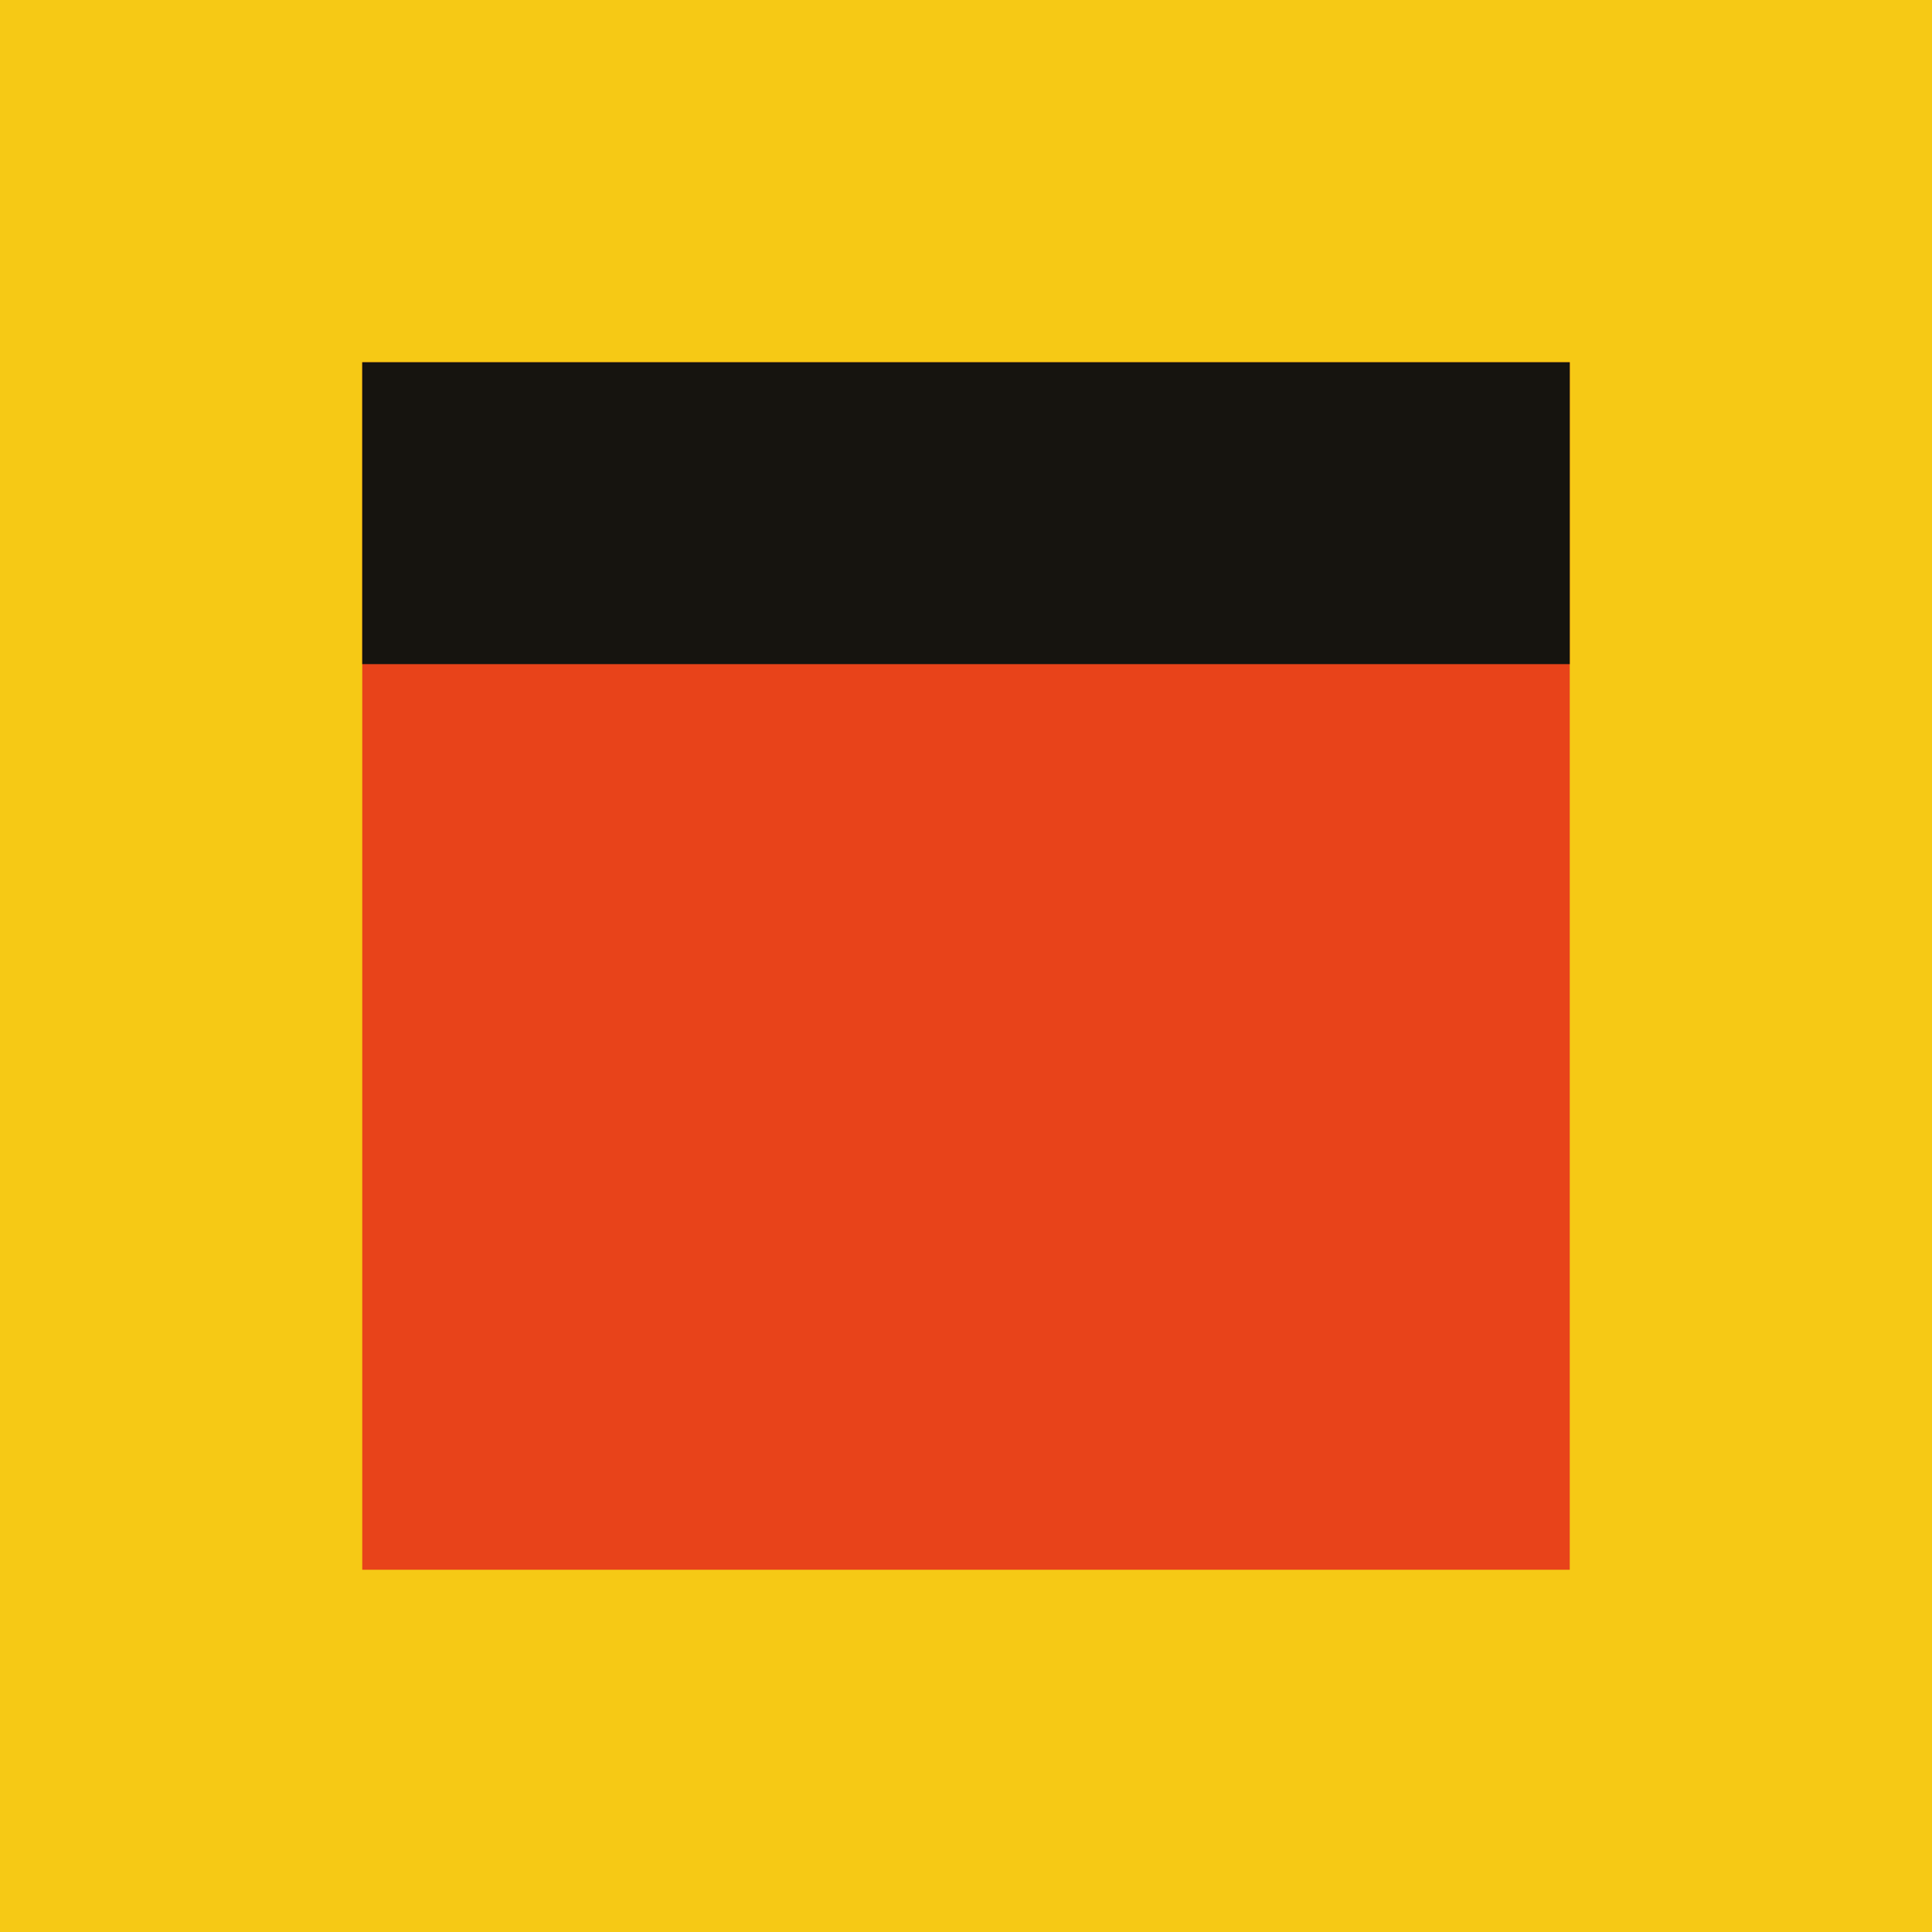
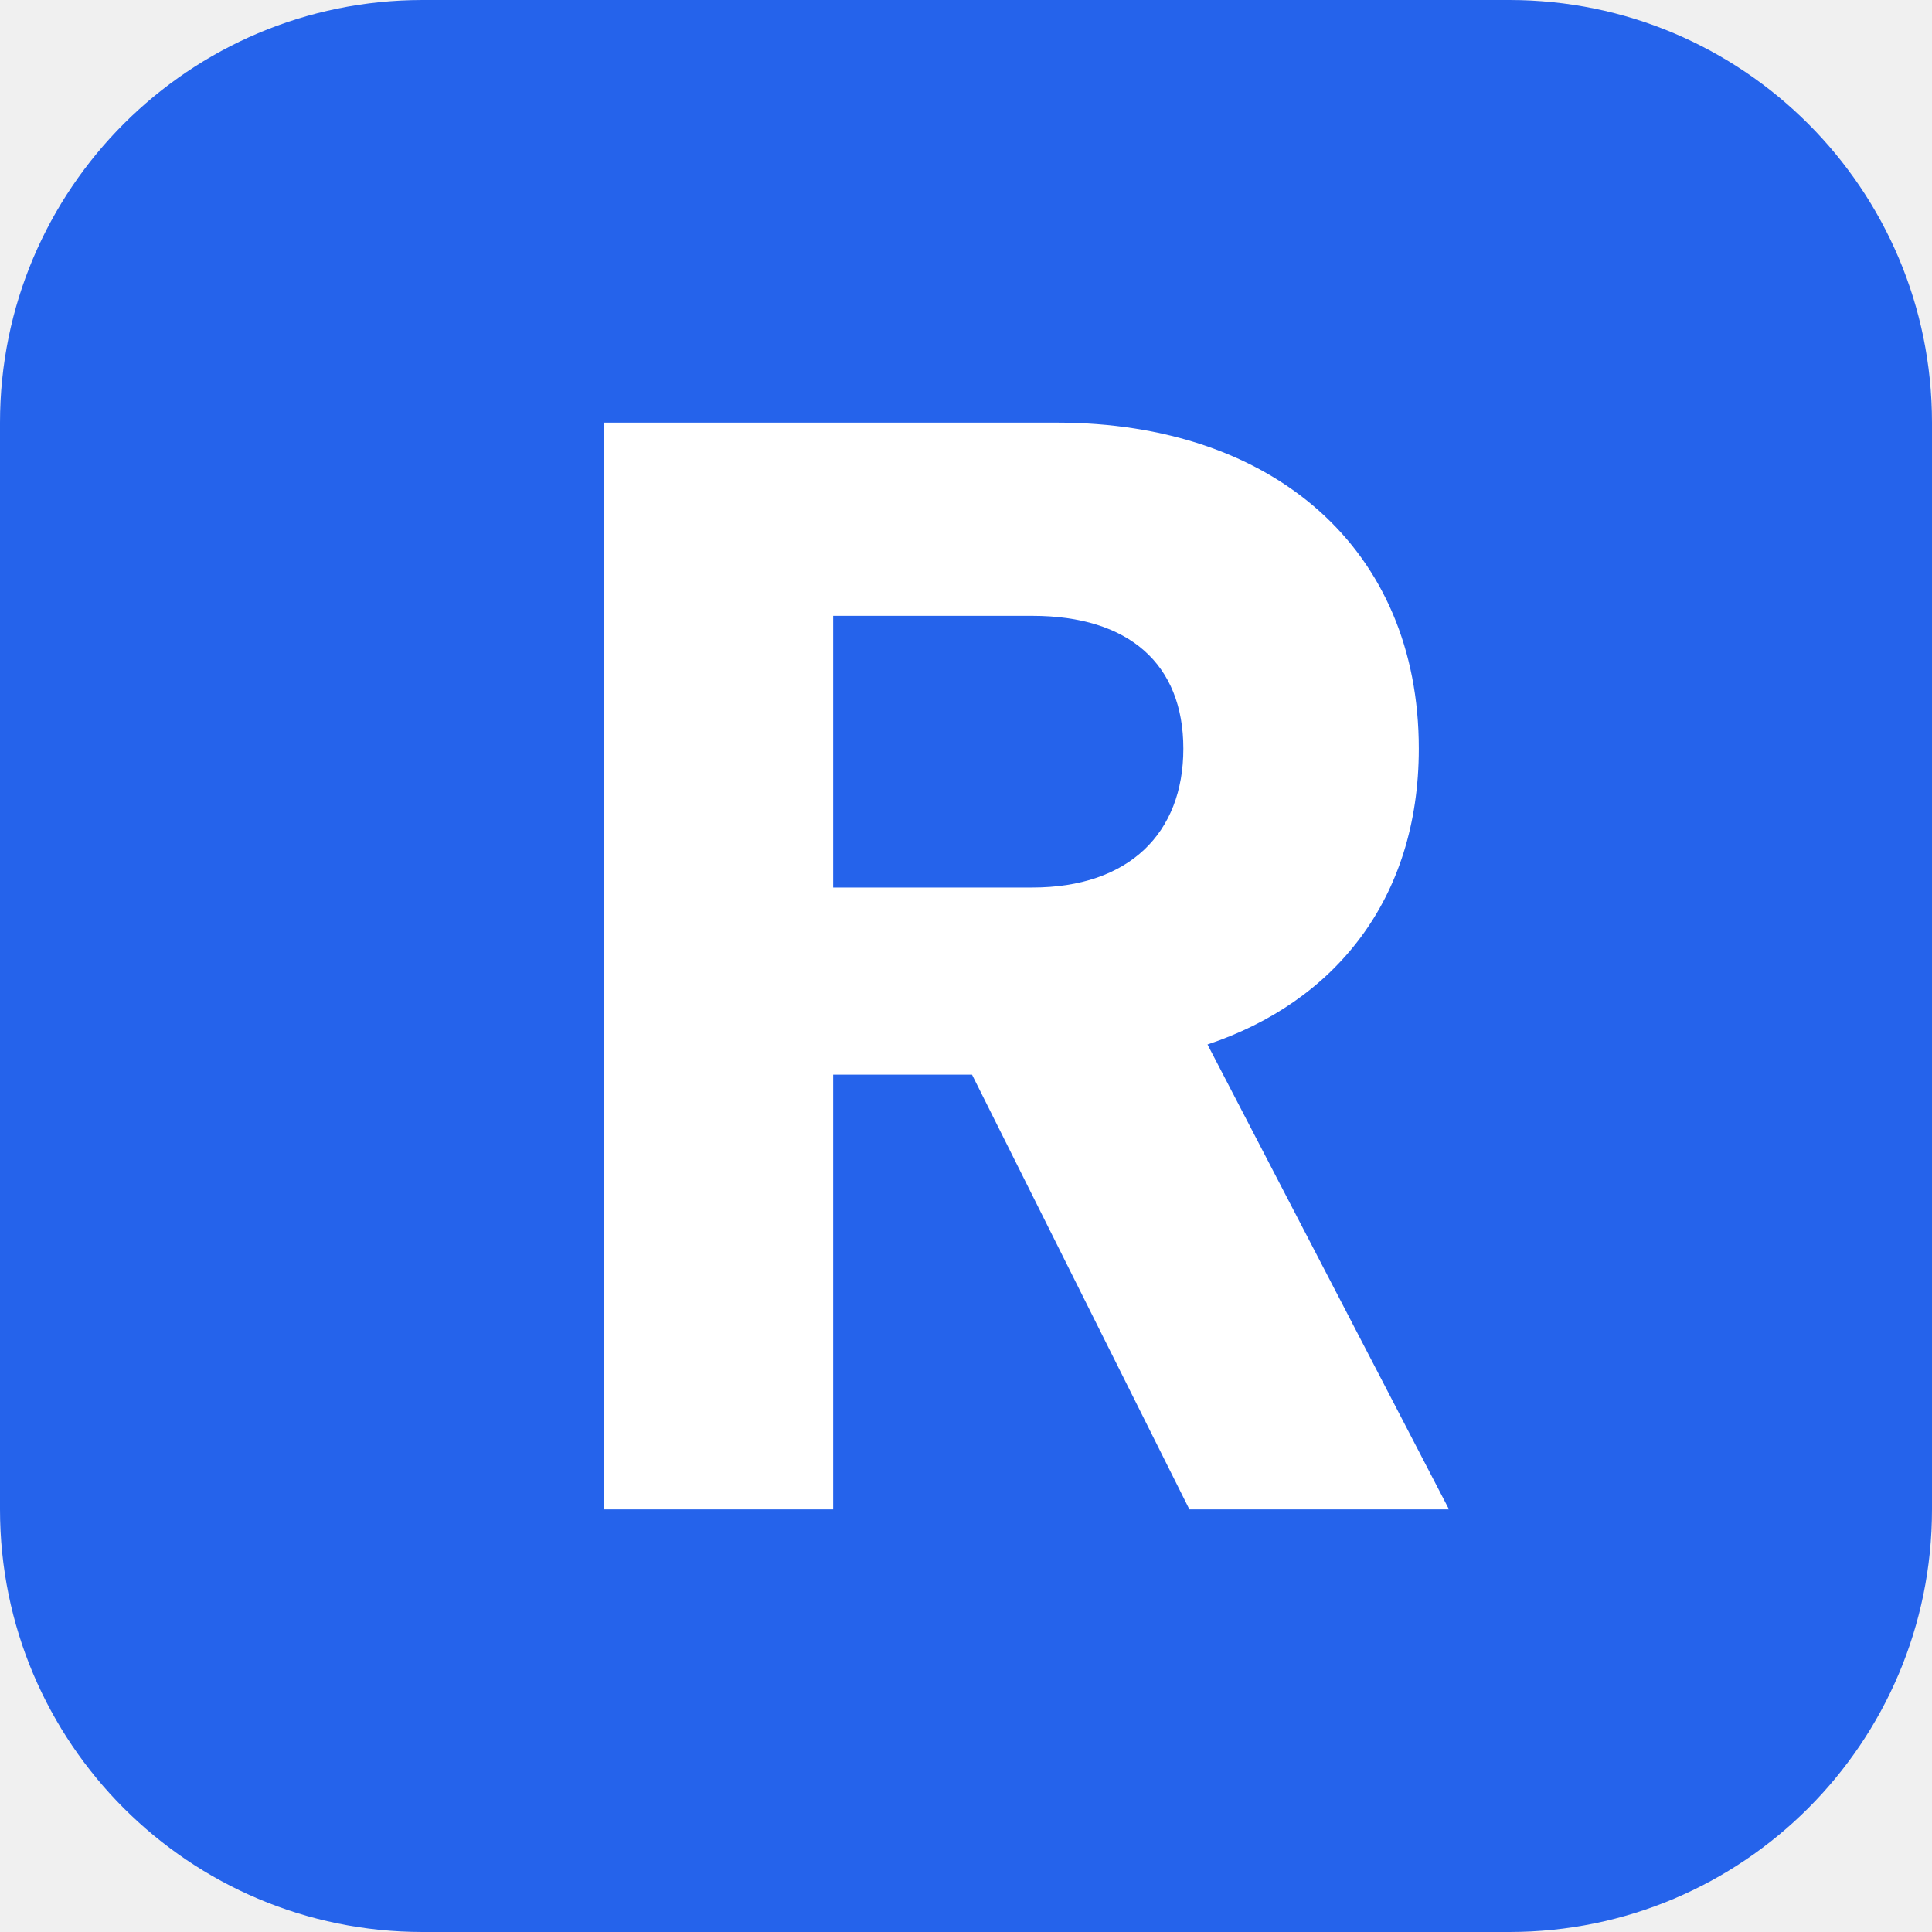
<svg xmlns="http://www.w3.org/2000/svg" viewBox="0 0 32 32">
-   <rect width="32" height="32" fill="#f6c915" />
-   <rect x="6" y="6" width="20" height="20" fill="#e8431a" />
-   <rect x="6" y="6" width="20" height="5" fill="#16140f" />
+   <rect width="32" height="32" rx="7" fill="#2563eb" />
+   <path fill="#fff" d="M10 7h7.5c3.6 0 6 2.1 6 5.4 0 2.5-1.4 4.2-3.5 4.9l4 7.7h-4.3l-3.6-7.2h-2.3V25H10zm3.8 3.2v4.5h3.3c1.6 0 2.5-.9 2.5-2.3 0-1.4-.9-2.2-2.5-2.2z" />
</svg>
